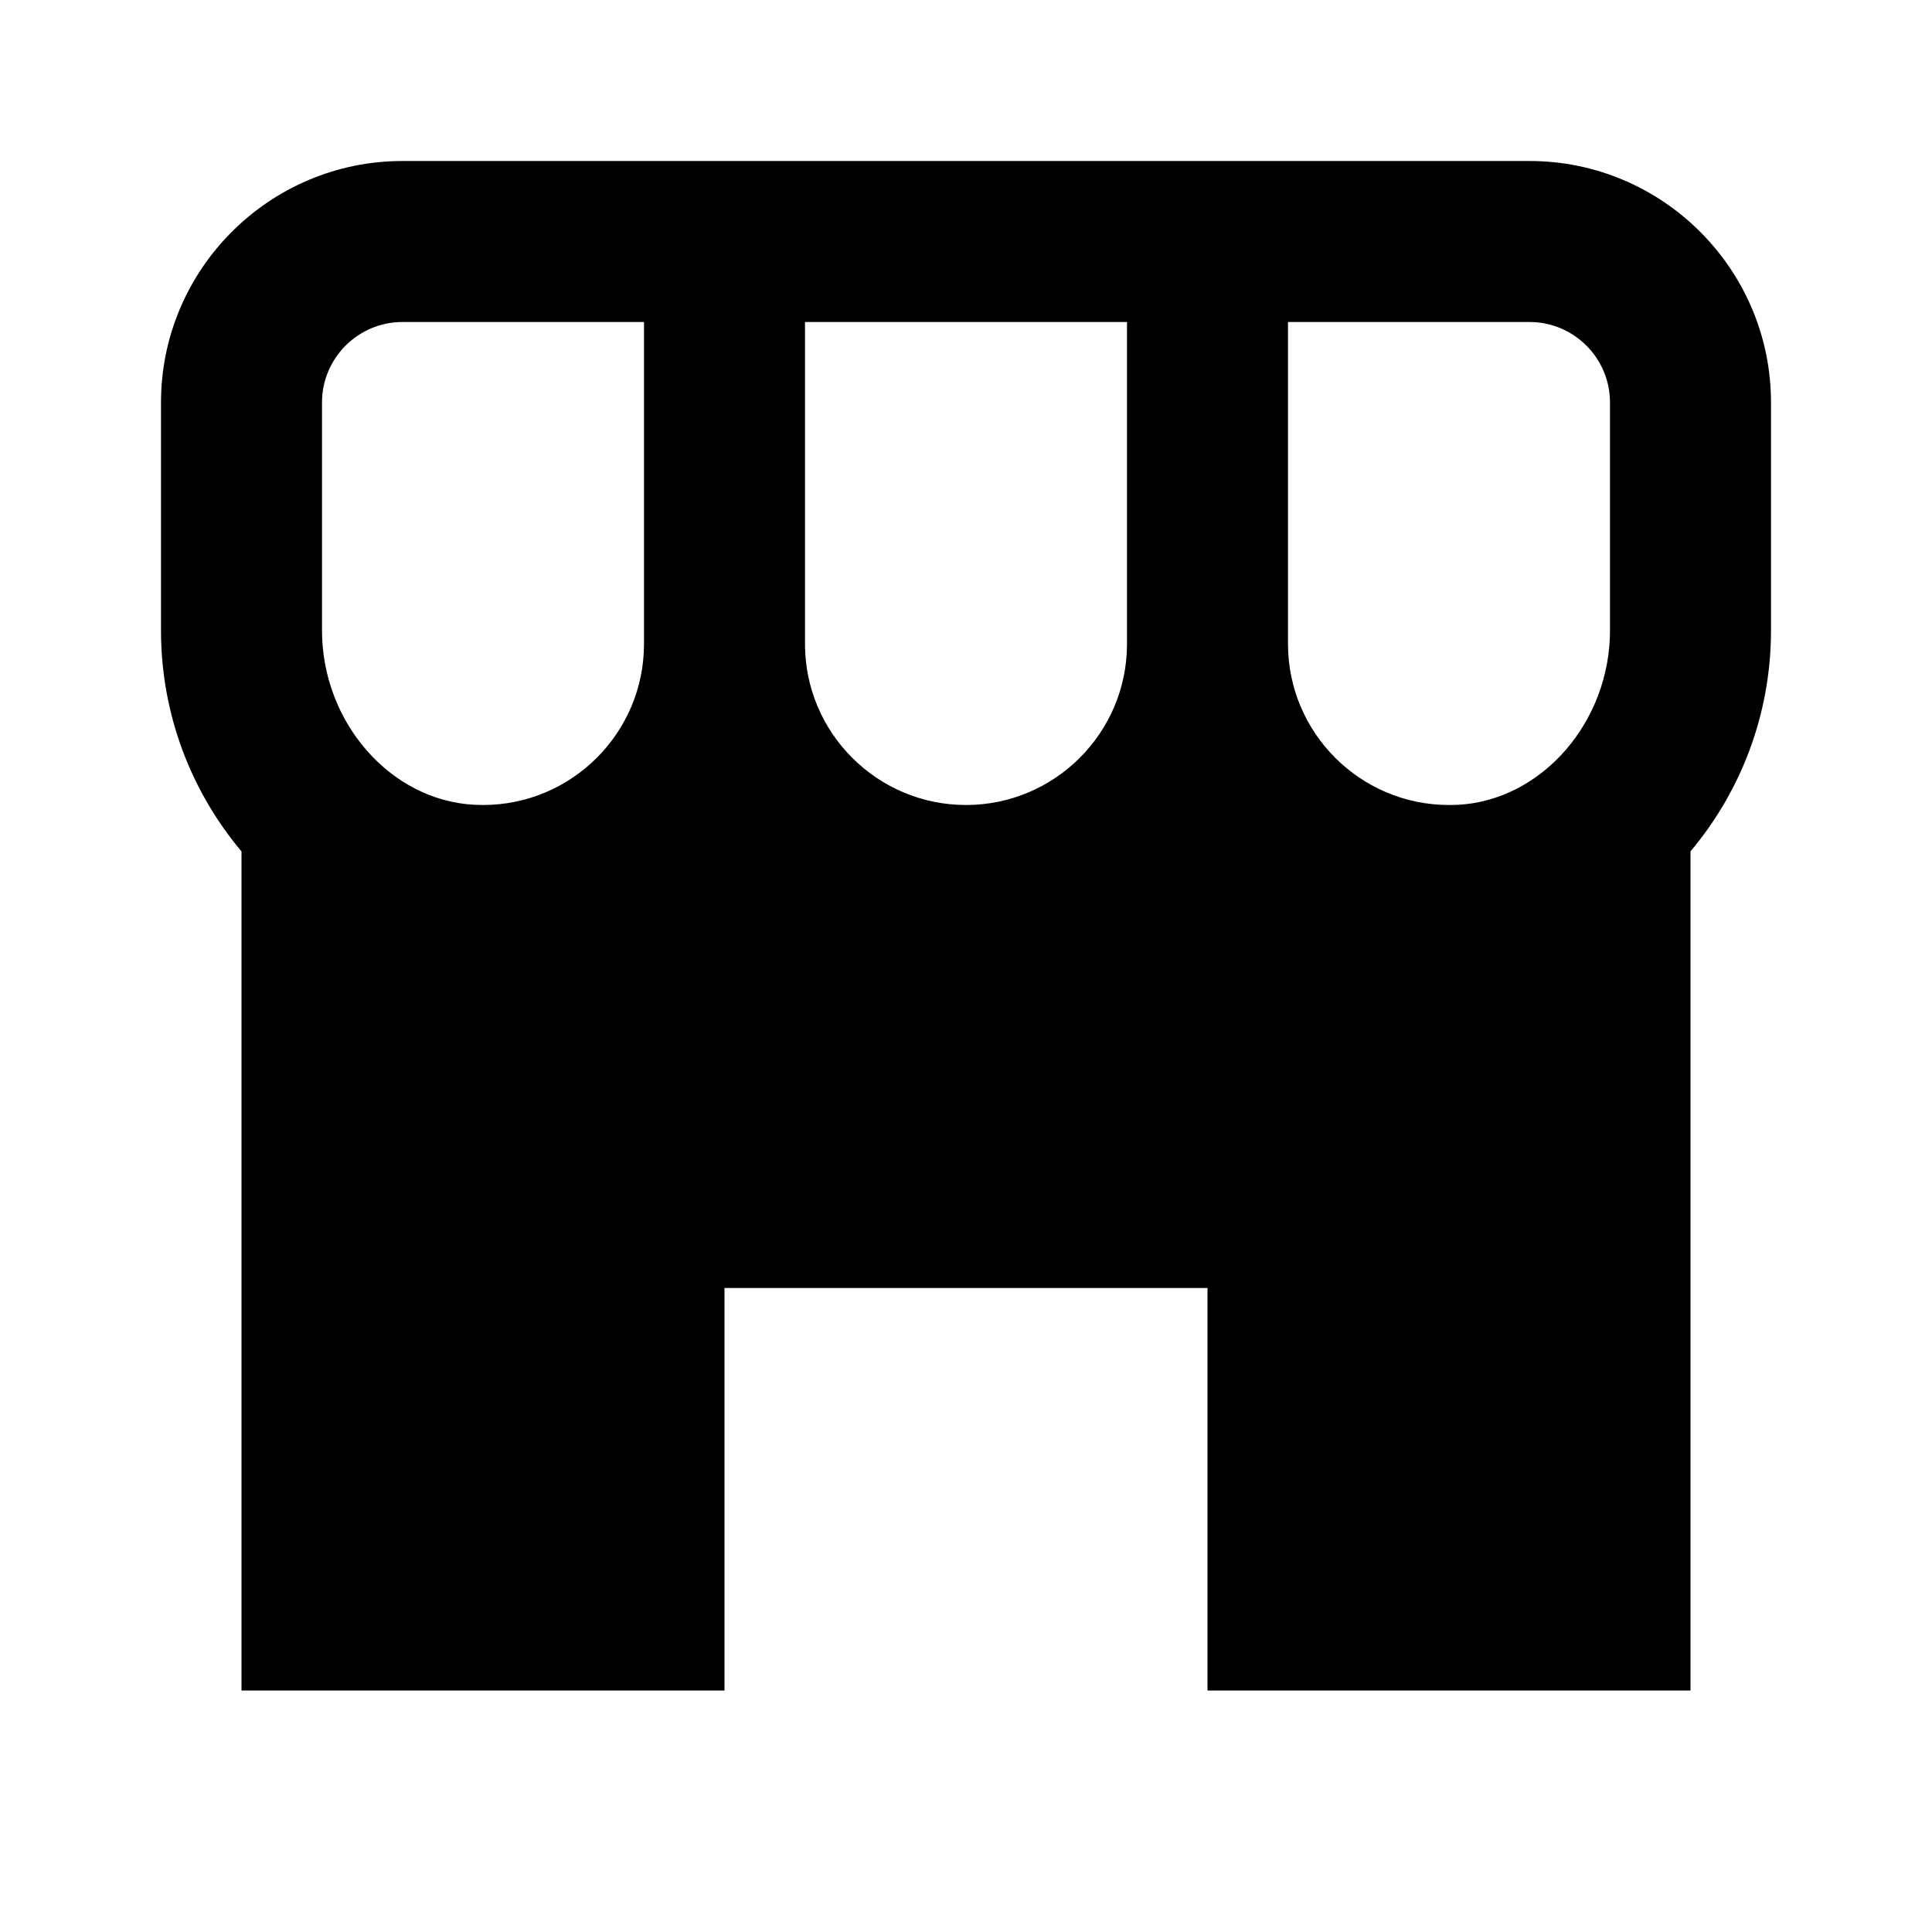
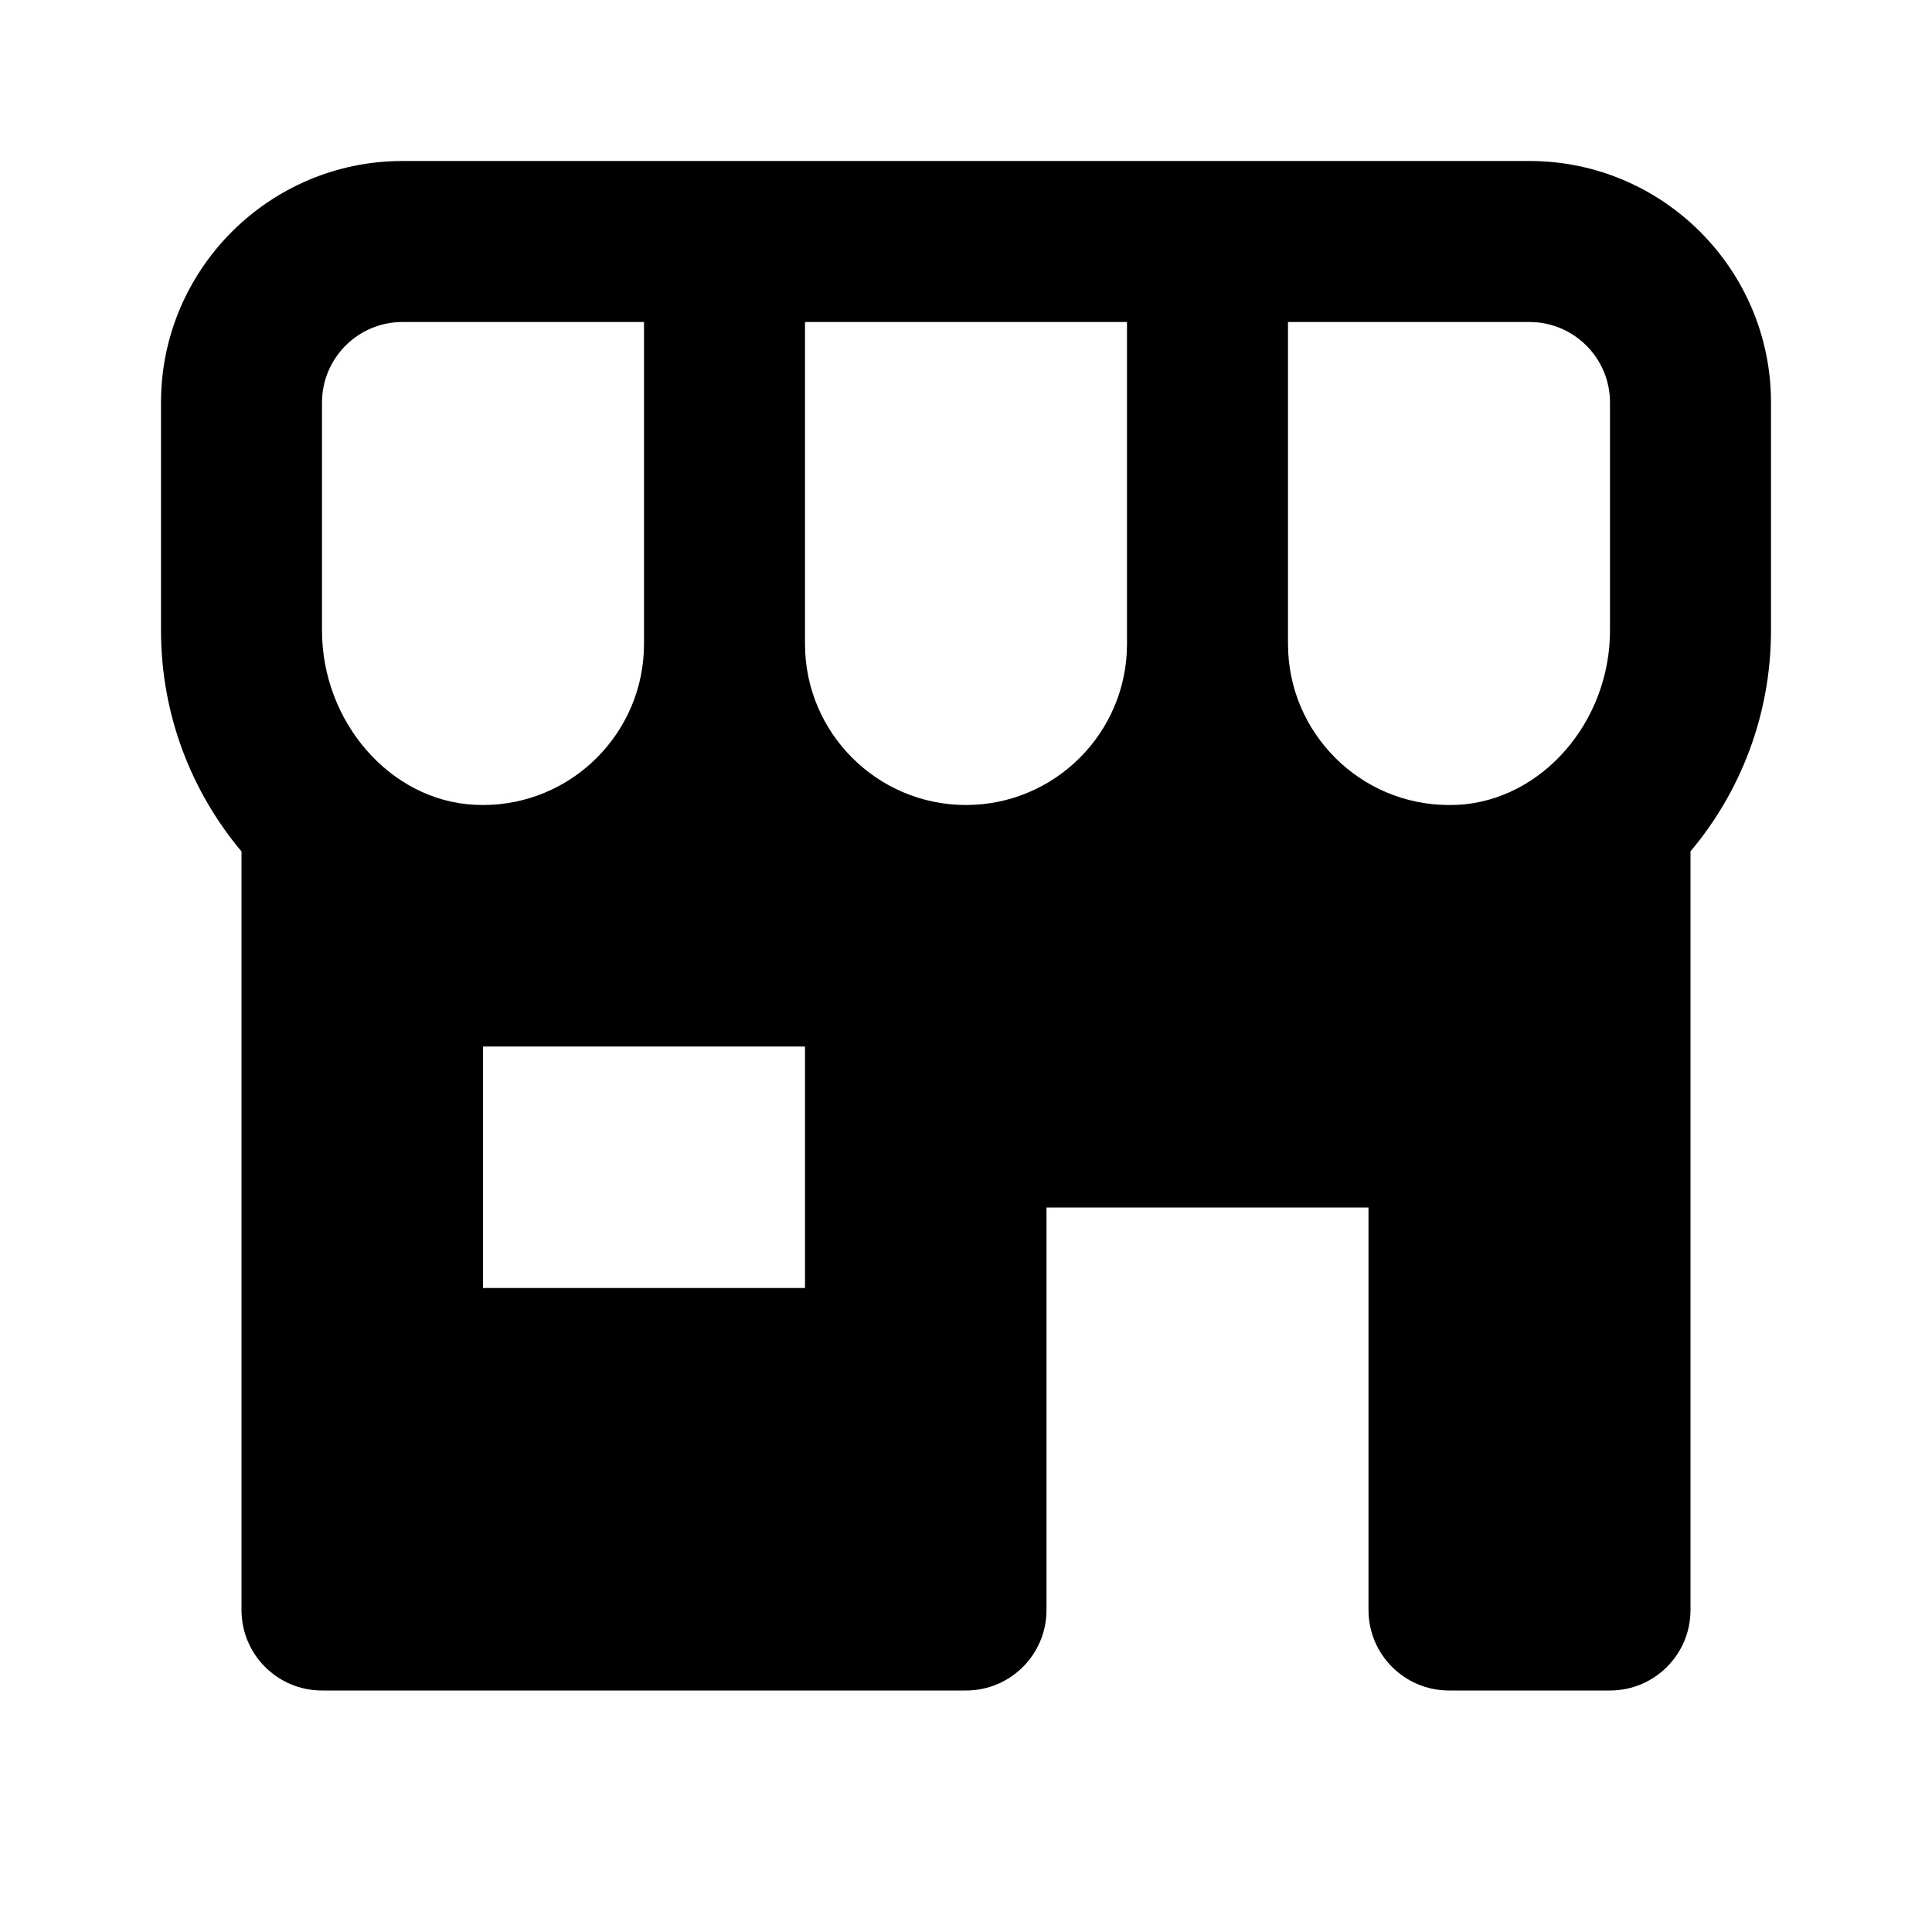
<svg xmlns="http://www.w3.org/2000/svg" width="24" height="24" viewBox="0 0 24 24">
-   <path d="M19,2H5C3.346,2,2,3.346,2,5v2.831c0,1.053,0.382,2.01,1,2.746V21h6v-5h6v5h6V10.576c0.618-0.735,1-1.692,1-2.746V5 C22,3.346,20.654,2,19,2z M20,5v2.831c0,1.14-0.849,2.112-1.891,2.167L18,10c-1.103,0-2-0.897-2-2V4h3C19.552,4,20,4.449,20,5z M10,8V4h4v4c0,1.103-0.897,2-2,2S10,9.103,10,8z M4,5c0-0.551,0.448-1,1-1h3v4c0,1.103-0.897,2-2,2L5.891,9.997 C4.849,9.943,4,8.971,4,7.831V5z" />
+   <path d="M19,2H5C3.346,2,2,3.346,2,5v2.831c0,1.053,0.382,2.01,1,2.746V11v2v7c0,0.552,0.447,1,1,1h8c0.553,0,1-0.448,1-1v-5h4v5 c0,0.552,0.447,1,1,1h2c0.553,0,1-0.448,1-1v-7v-2v-0.424c0.618-0.735,1-1.692,1-2.746V5C22,3.346,20.654,2,19,2z M20,5v2.831 c0,1.14-0.849,2.112-1.891,2.167L18,10c-1.103,0-2-0.897-2-2V4h3C19.552,4,20,4.449,20,5z M10,8V4h4v4c0,1.103-0.897,2-2,2 S10,9.103,10,8z M4,5c0-0.551,0.448-1,1-1h3v4c0,1.103-0.897,2-2,2L5.891,9.997C4.849,9.943,4,8.971,4,7.831V5z M10,16H6v-3h4V16z" />
</svg>
